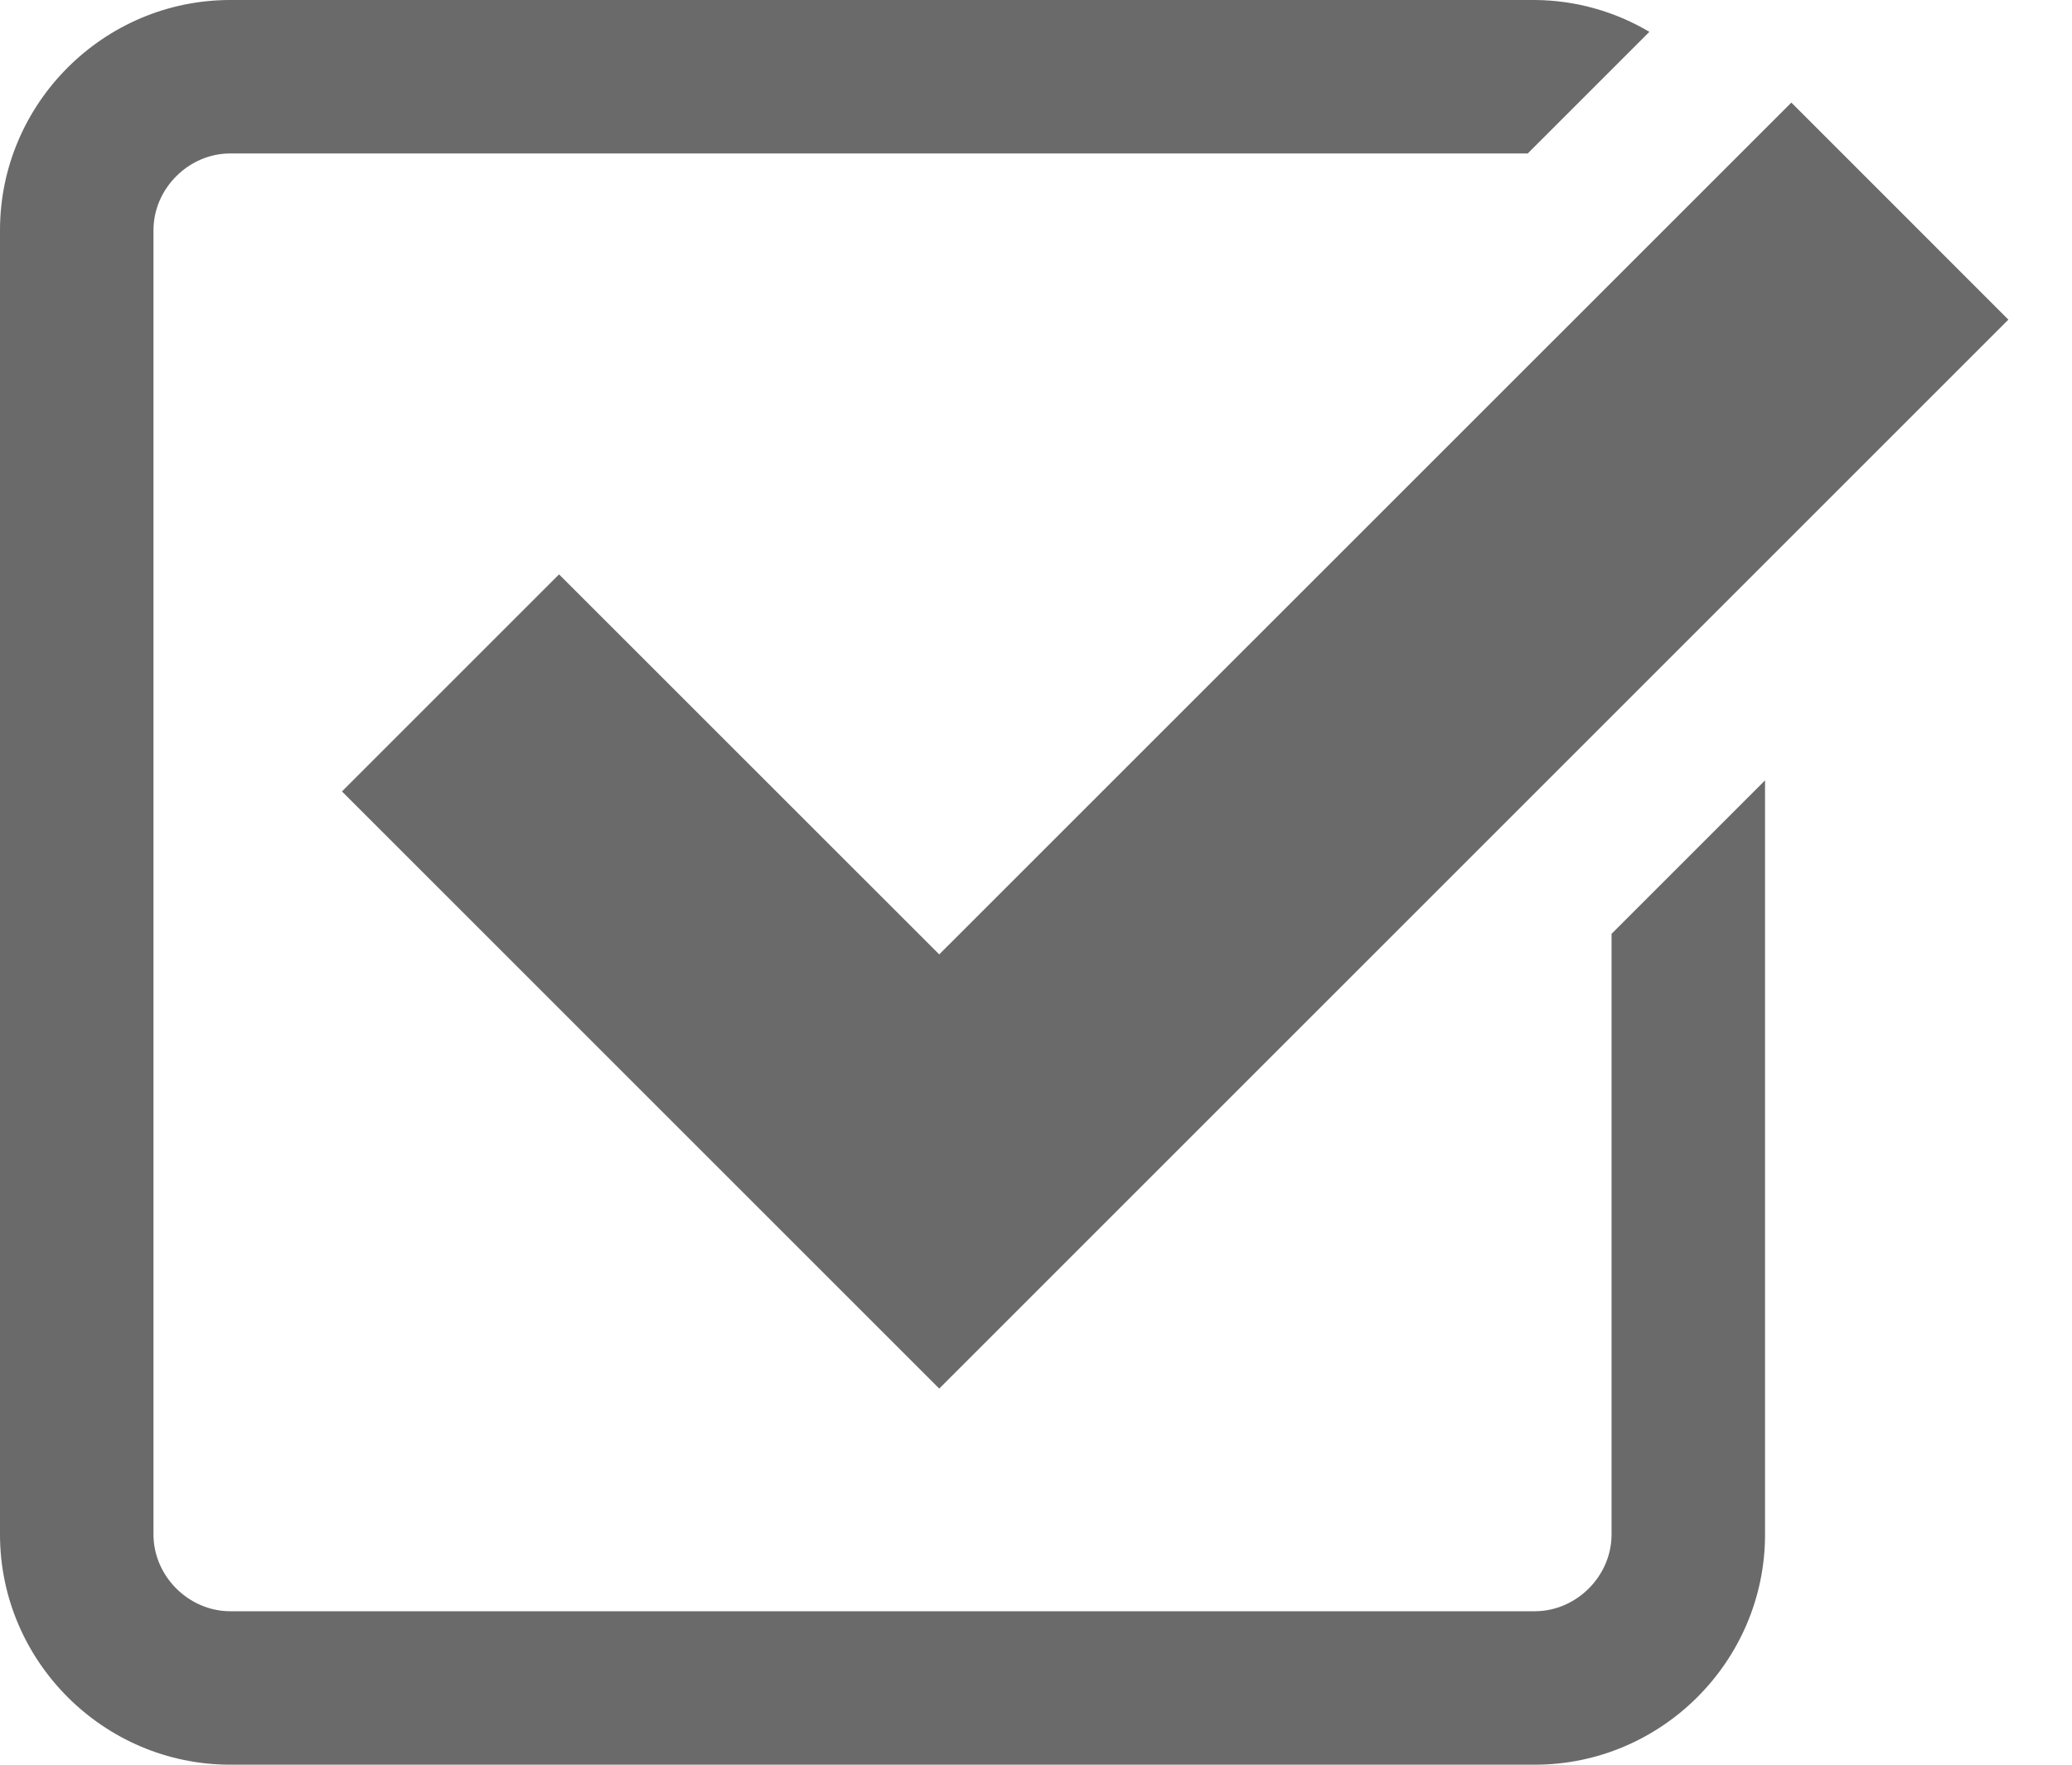
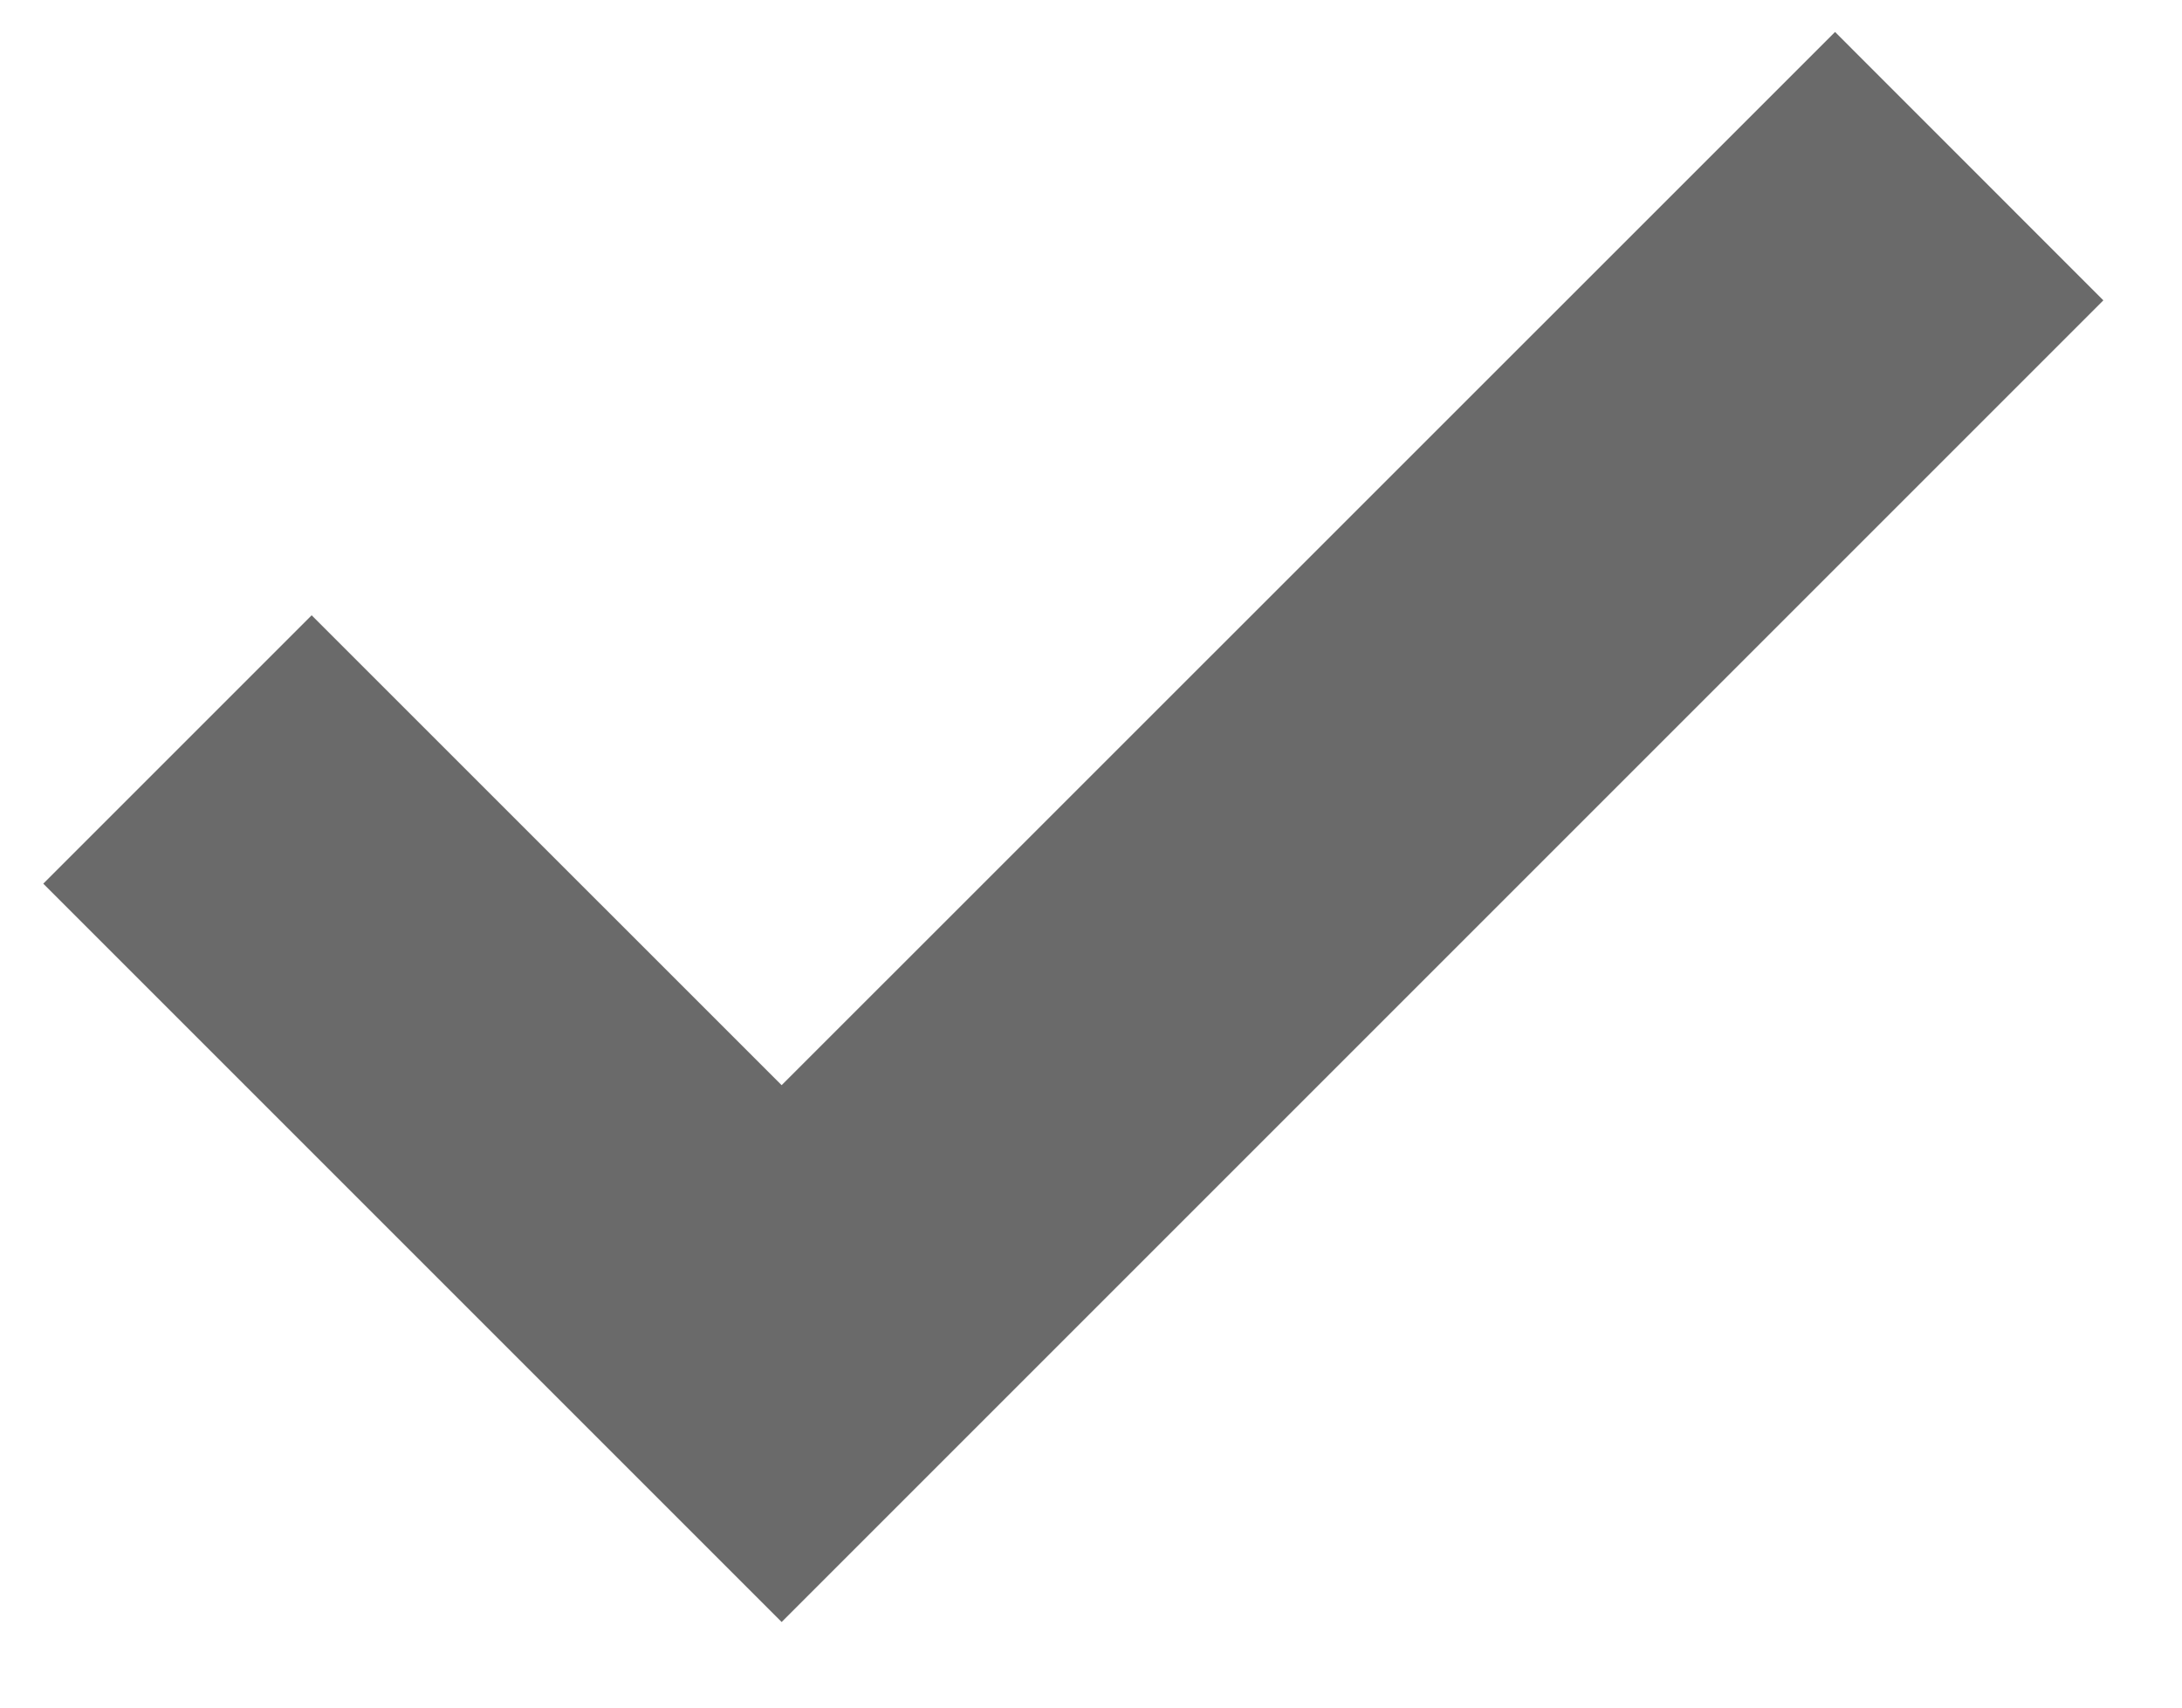
- <svg xmlns="http://www.w3.org/2000/svg" width="27" height="23" viewBox="0 0 27 23" fill="none">
-   <path d="M7.285 7.486L4.456 10.315L12.239 18.098L26.171 4.166L23.343 1.337L12.239 12.439L7.285 7.486Z" fill="#6A6A6A" />
-   <path d="M21 20C21 20.542 20.542 21 20 21H3C2.458 21 2 20.542 2 20V3C2 2.458 2.458 2 3 2H19.908L21.493 0.415C21.041 0.147 20.526 0.003 20 0H3C1.35 0 0 1.35 0 3V20C0 21.65 1.35 23 3 23H20C21.65 23 23 21.65 23 20V10.171L21 12.171V20Z" fill="#6A6A6A" />
+ <svg xmlns="http://www.w3.org/2000/svg" width="23" height="18" viewBox="0 0 23 18" fill="none">
+   <path d="M3.285 6.486L0.456 9.315L8.239 17.098L22.171 3.166L19.343 0.337L8.239 11.439L3.285 6.486Z" fill="#6A6A6A" />
</svg>
